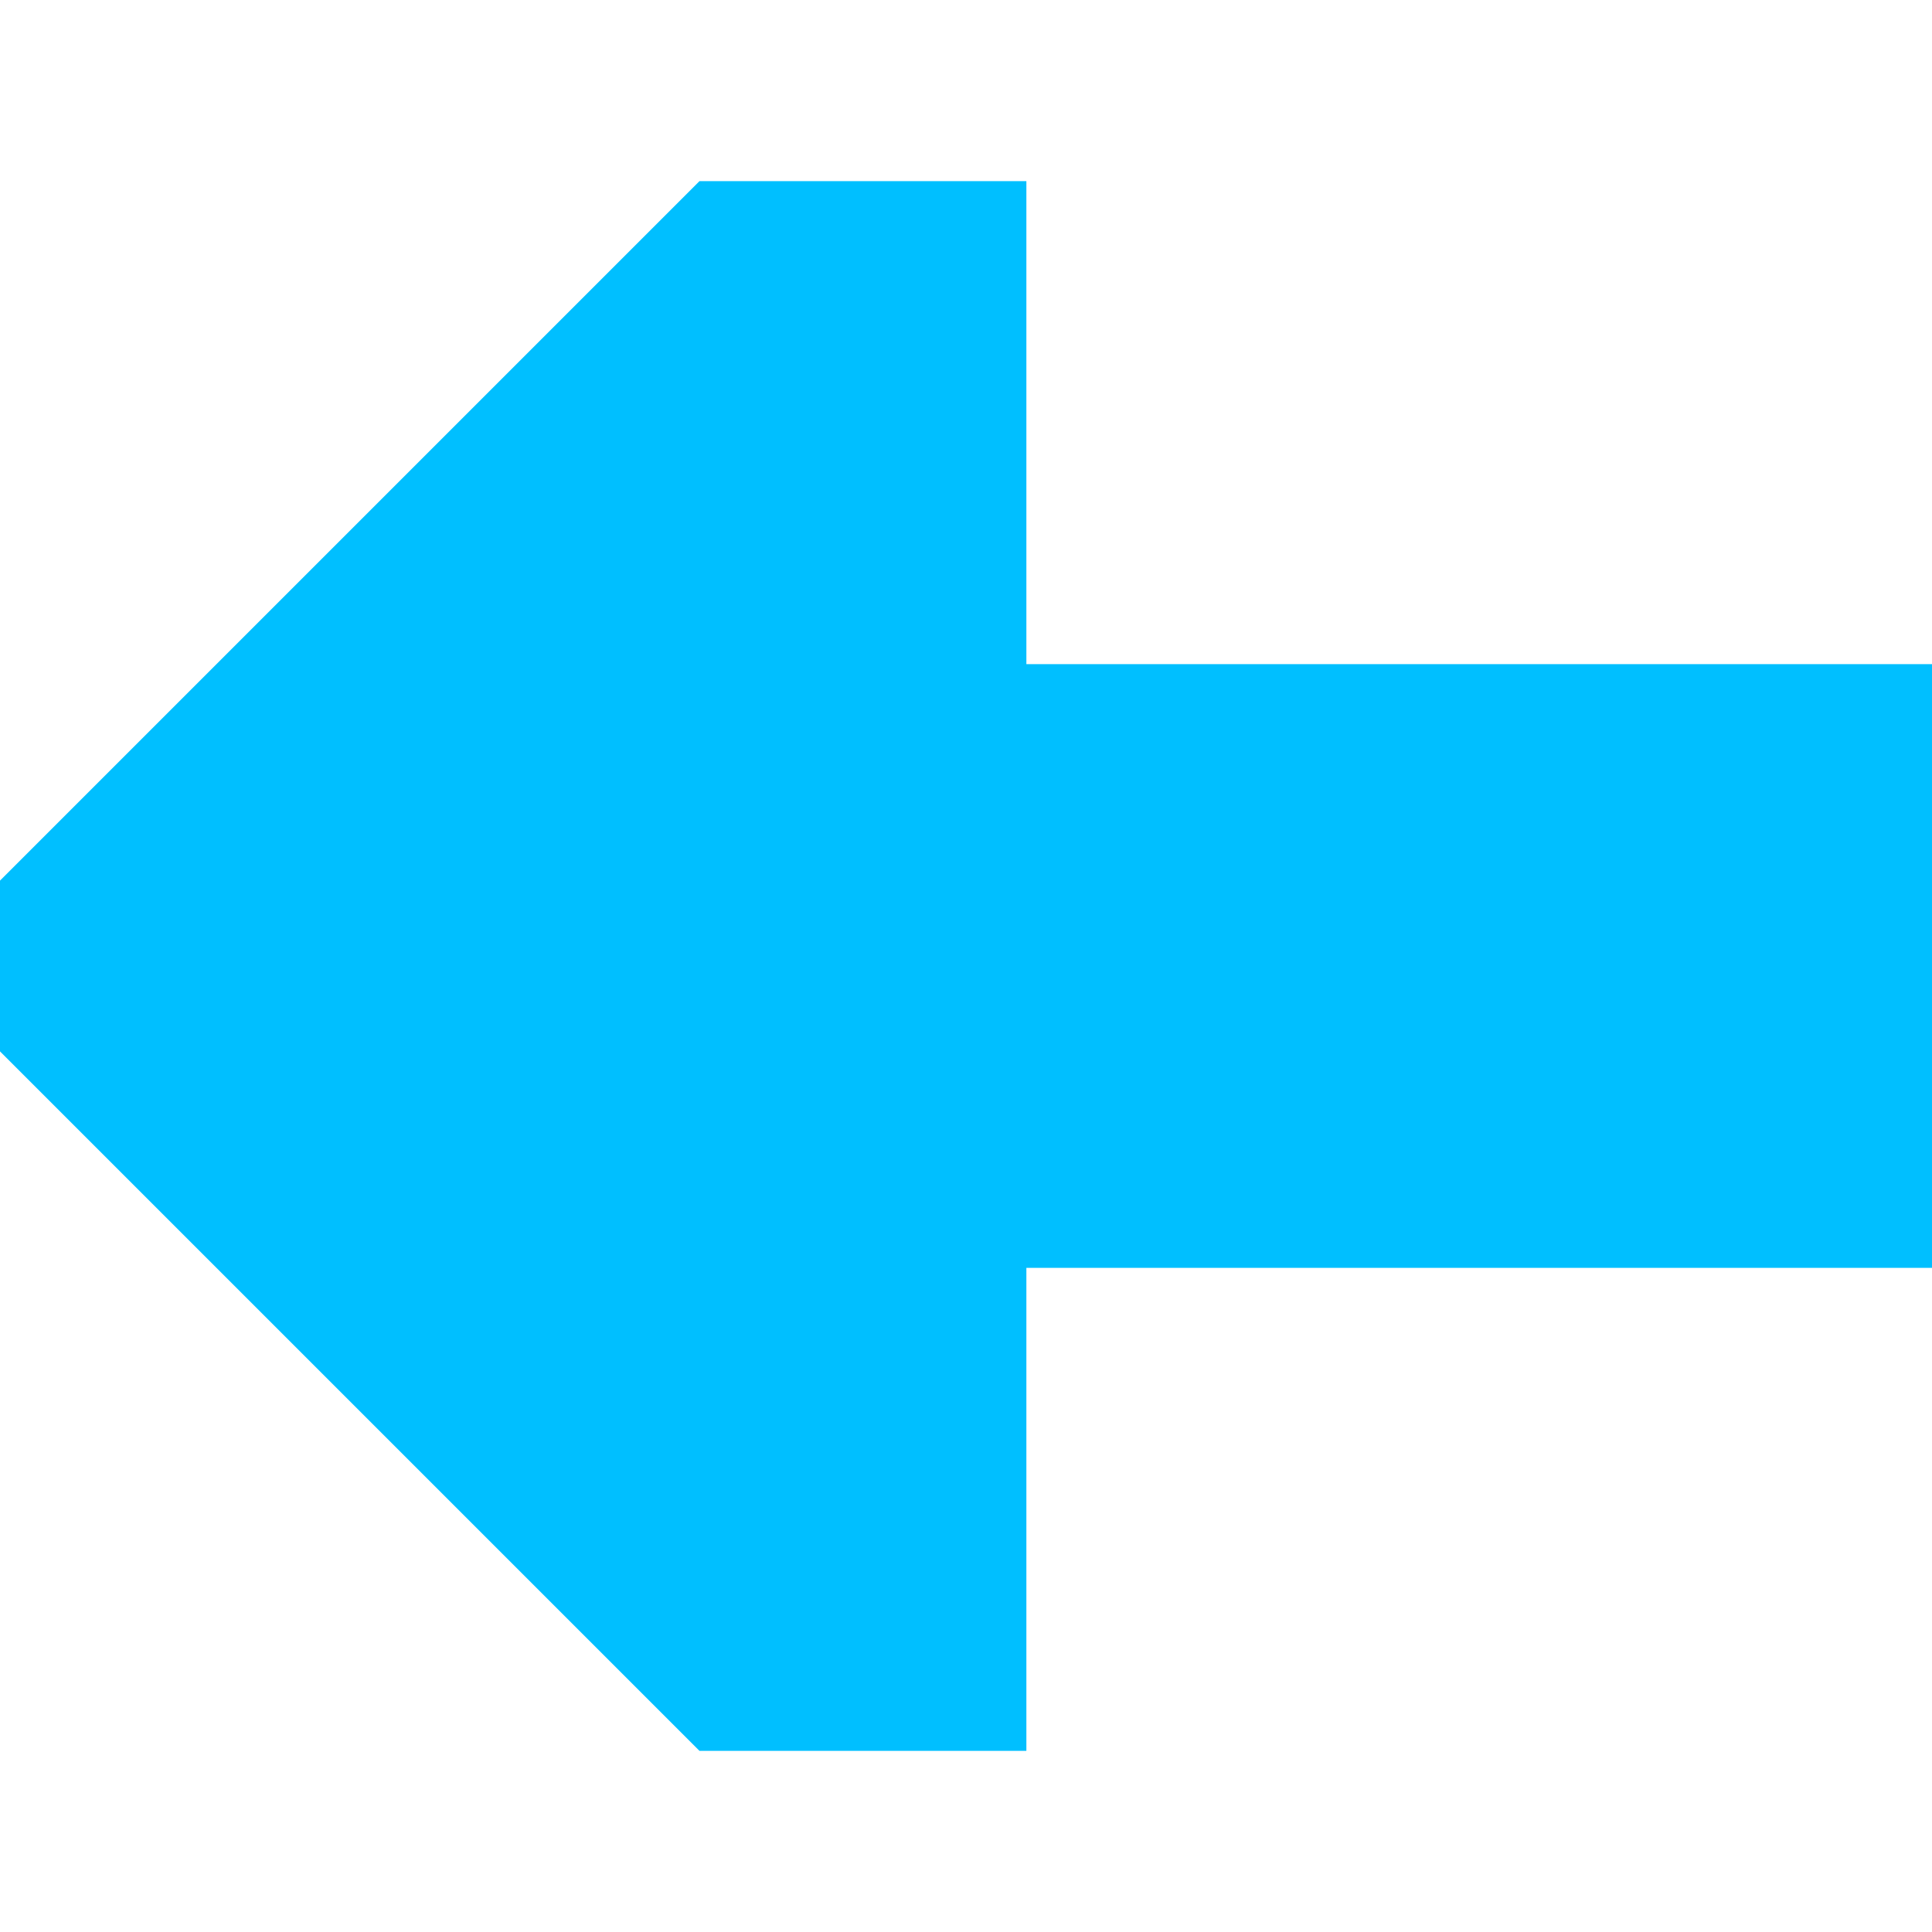
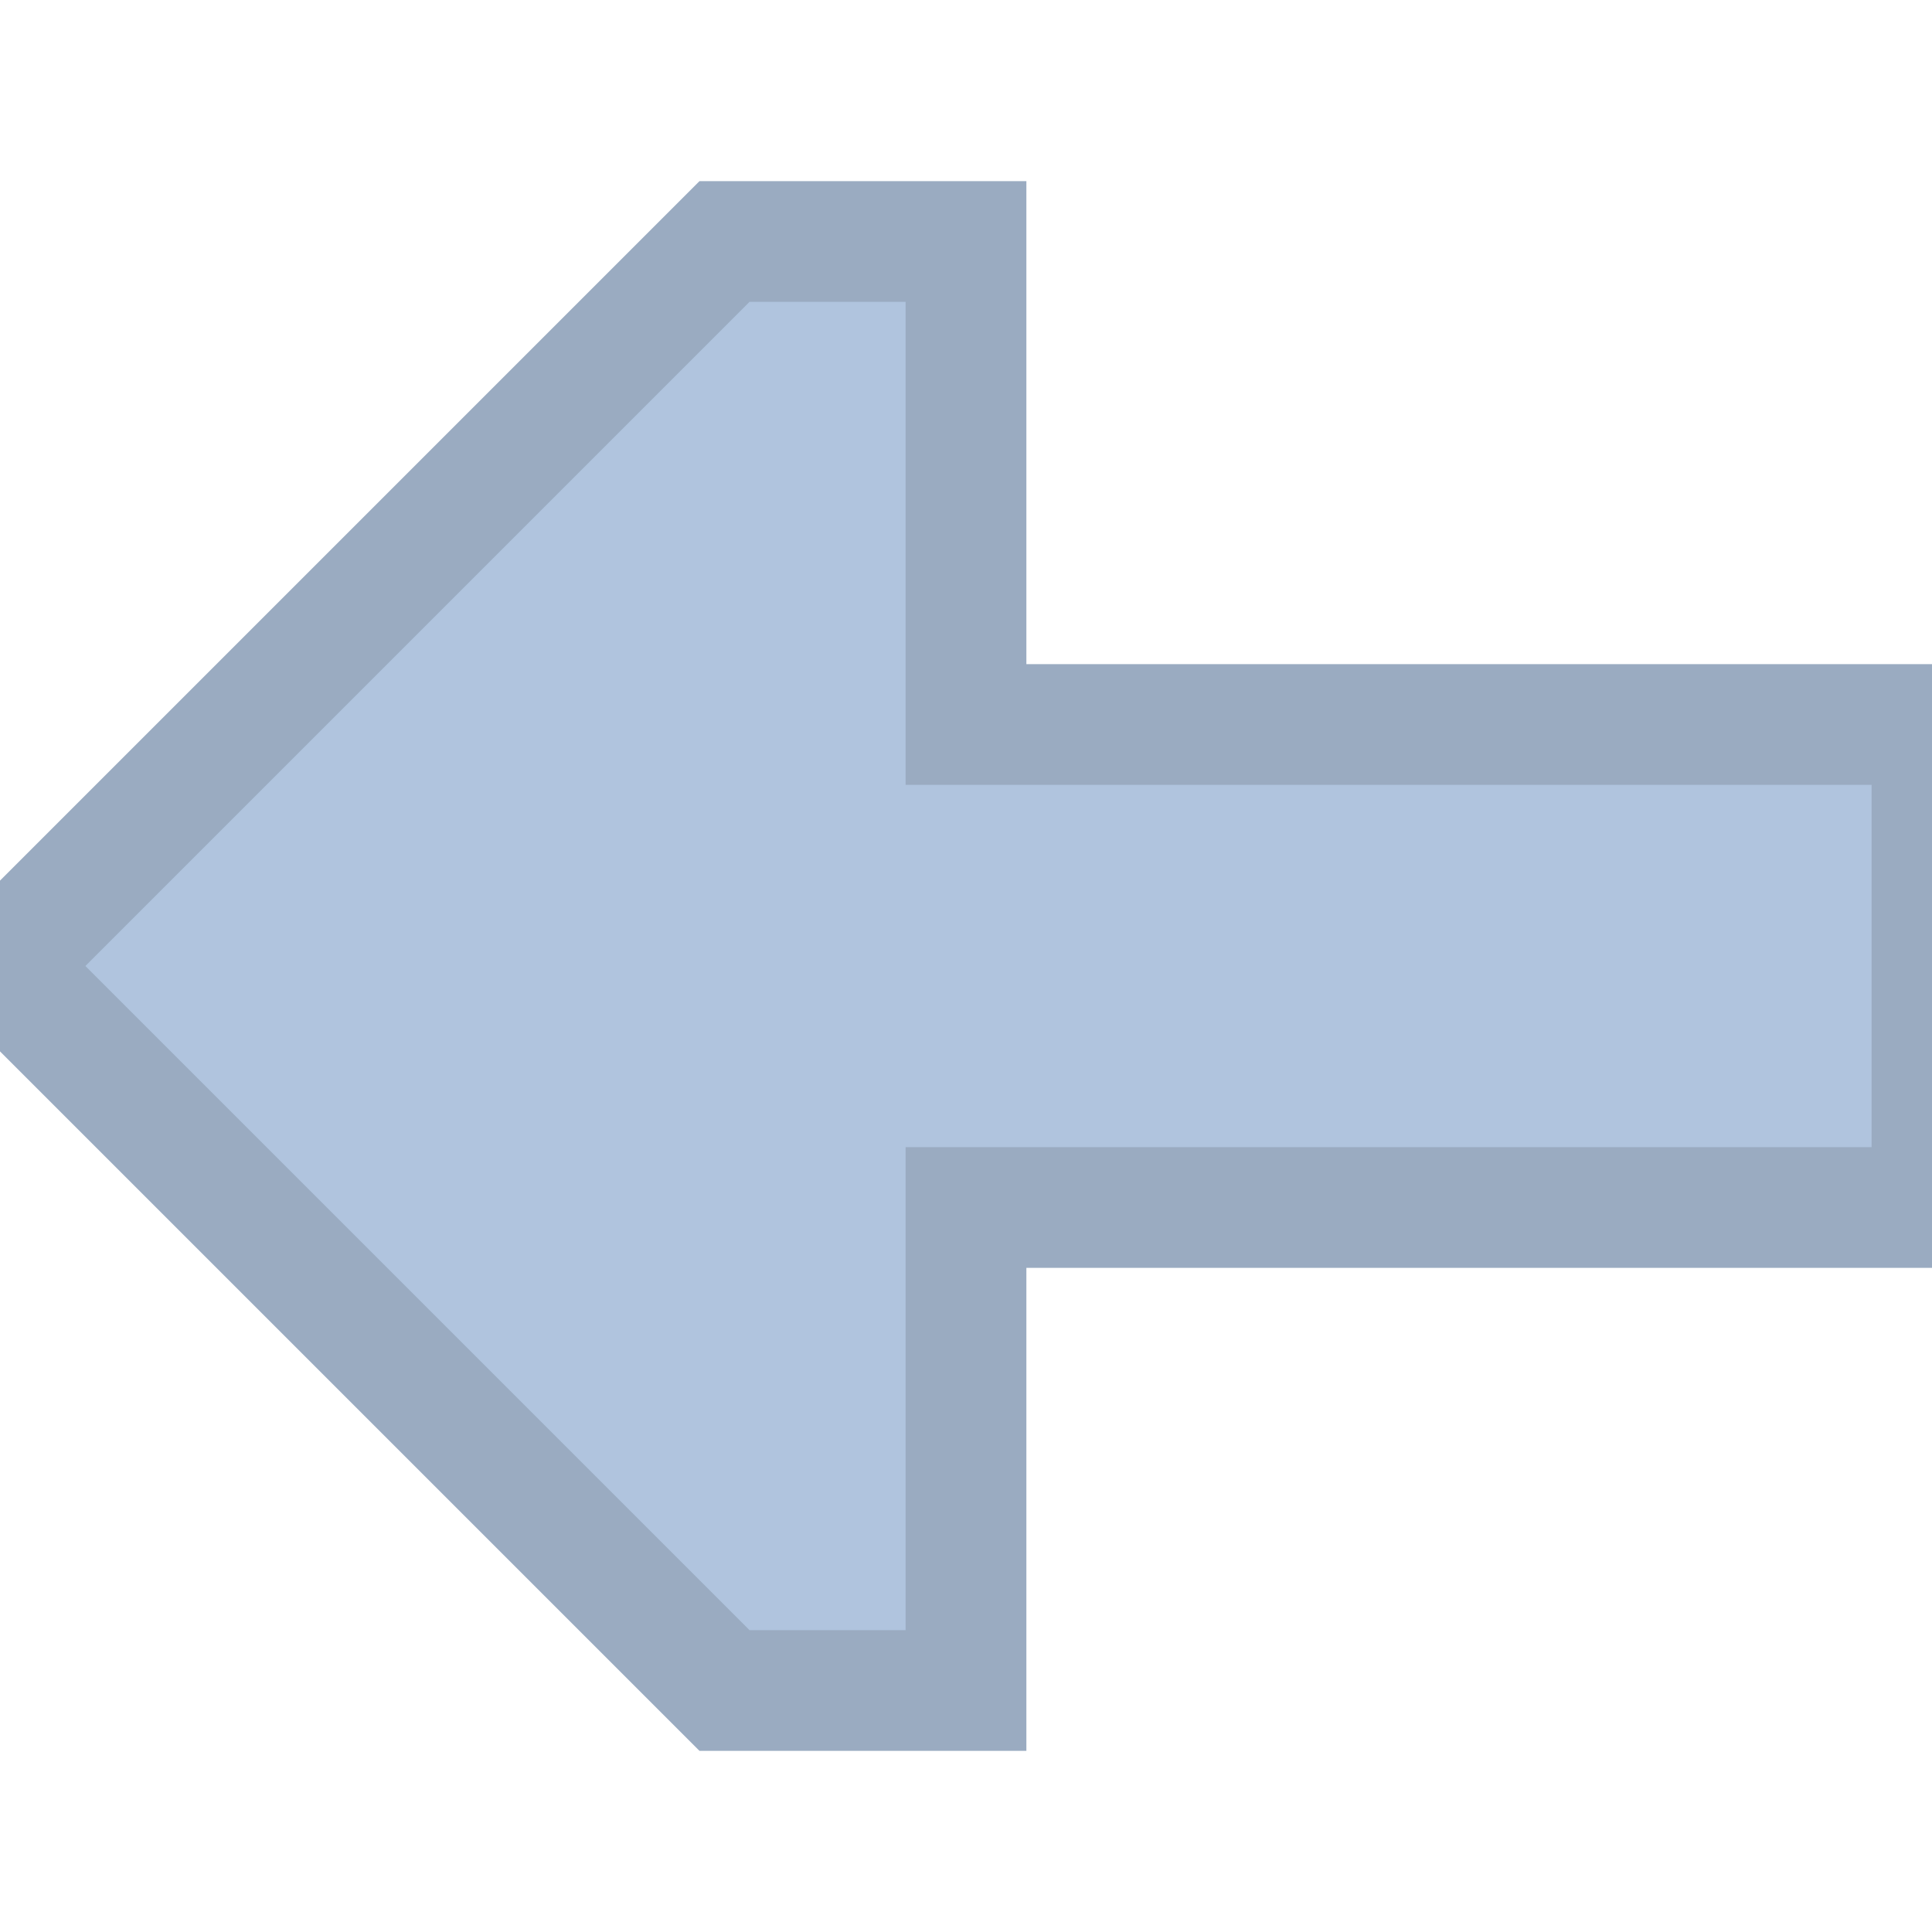
- <svg xmlns="http://www.w3.org/2000/svg" width="800px" height="800px" viewBox="0 0 16 16" fill="none" stroke="#00bfff">
+ <svg xmlns="http://www.w3.org/2000/svg" width="800px" height="800px" viewBox="0 0 16 16" fill="none" stroke="#9aabc1">
  <g id="SVGRepo_bgCarrier" stroke-width="0" />
  <g id="SVGRepo_tracerCarrier" stroke-linecap="round" stroke-linejoin="round" />
  <g id="SVGRepo_iconCarrier">
-     <path d="M8 10L8 14L6 14L-2.62268e-07 8L6 2L8 2L8 6L16 6L16 10L8 10Z" fill="#00bfff" />
+     <path d="M8 10L8 14L6 14L-2.62268e-07 8L6 2L8 2L8 6L16 6L16 10L8 10Z" fill="#b0c4de" />
  </g>
</svg>
